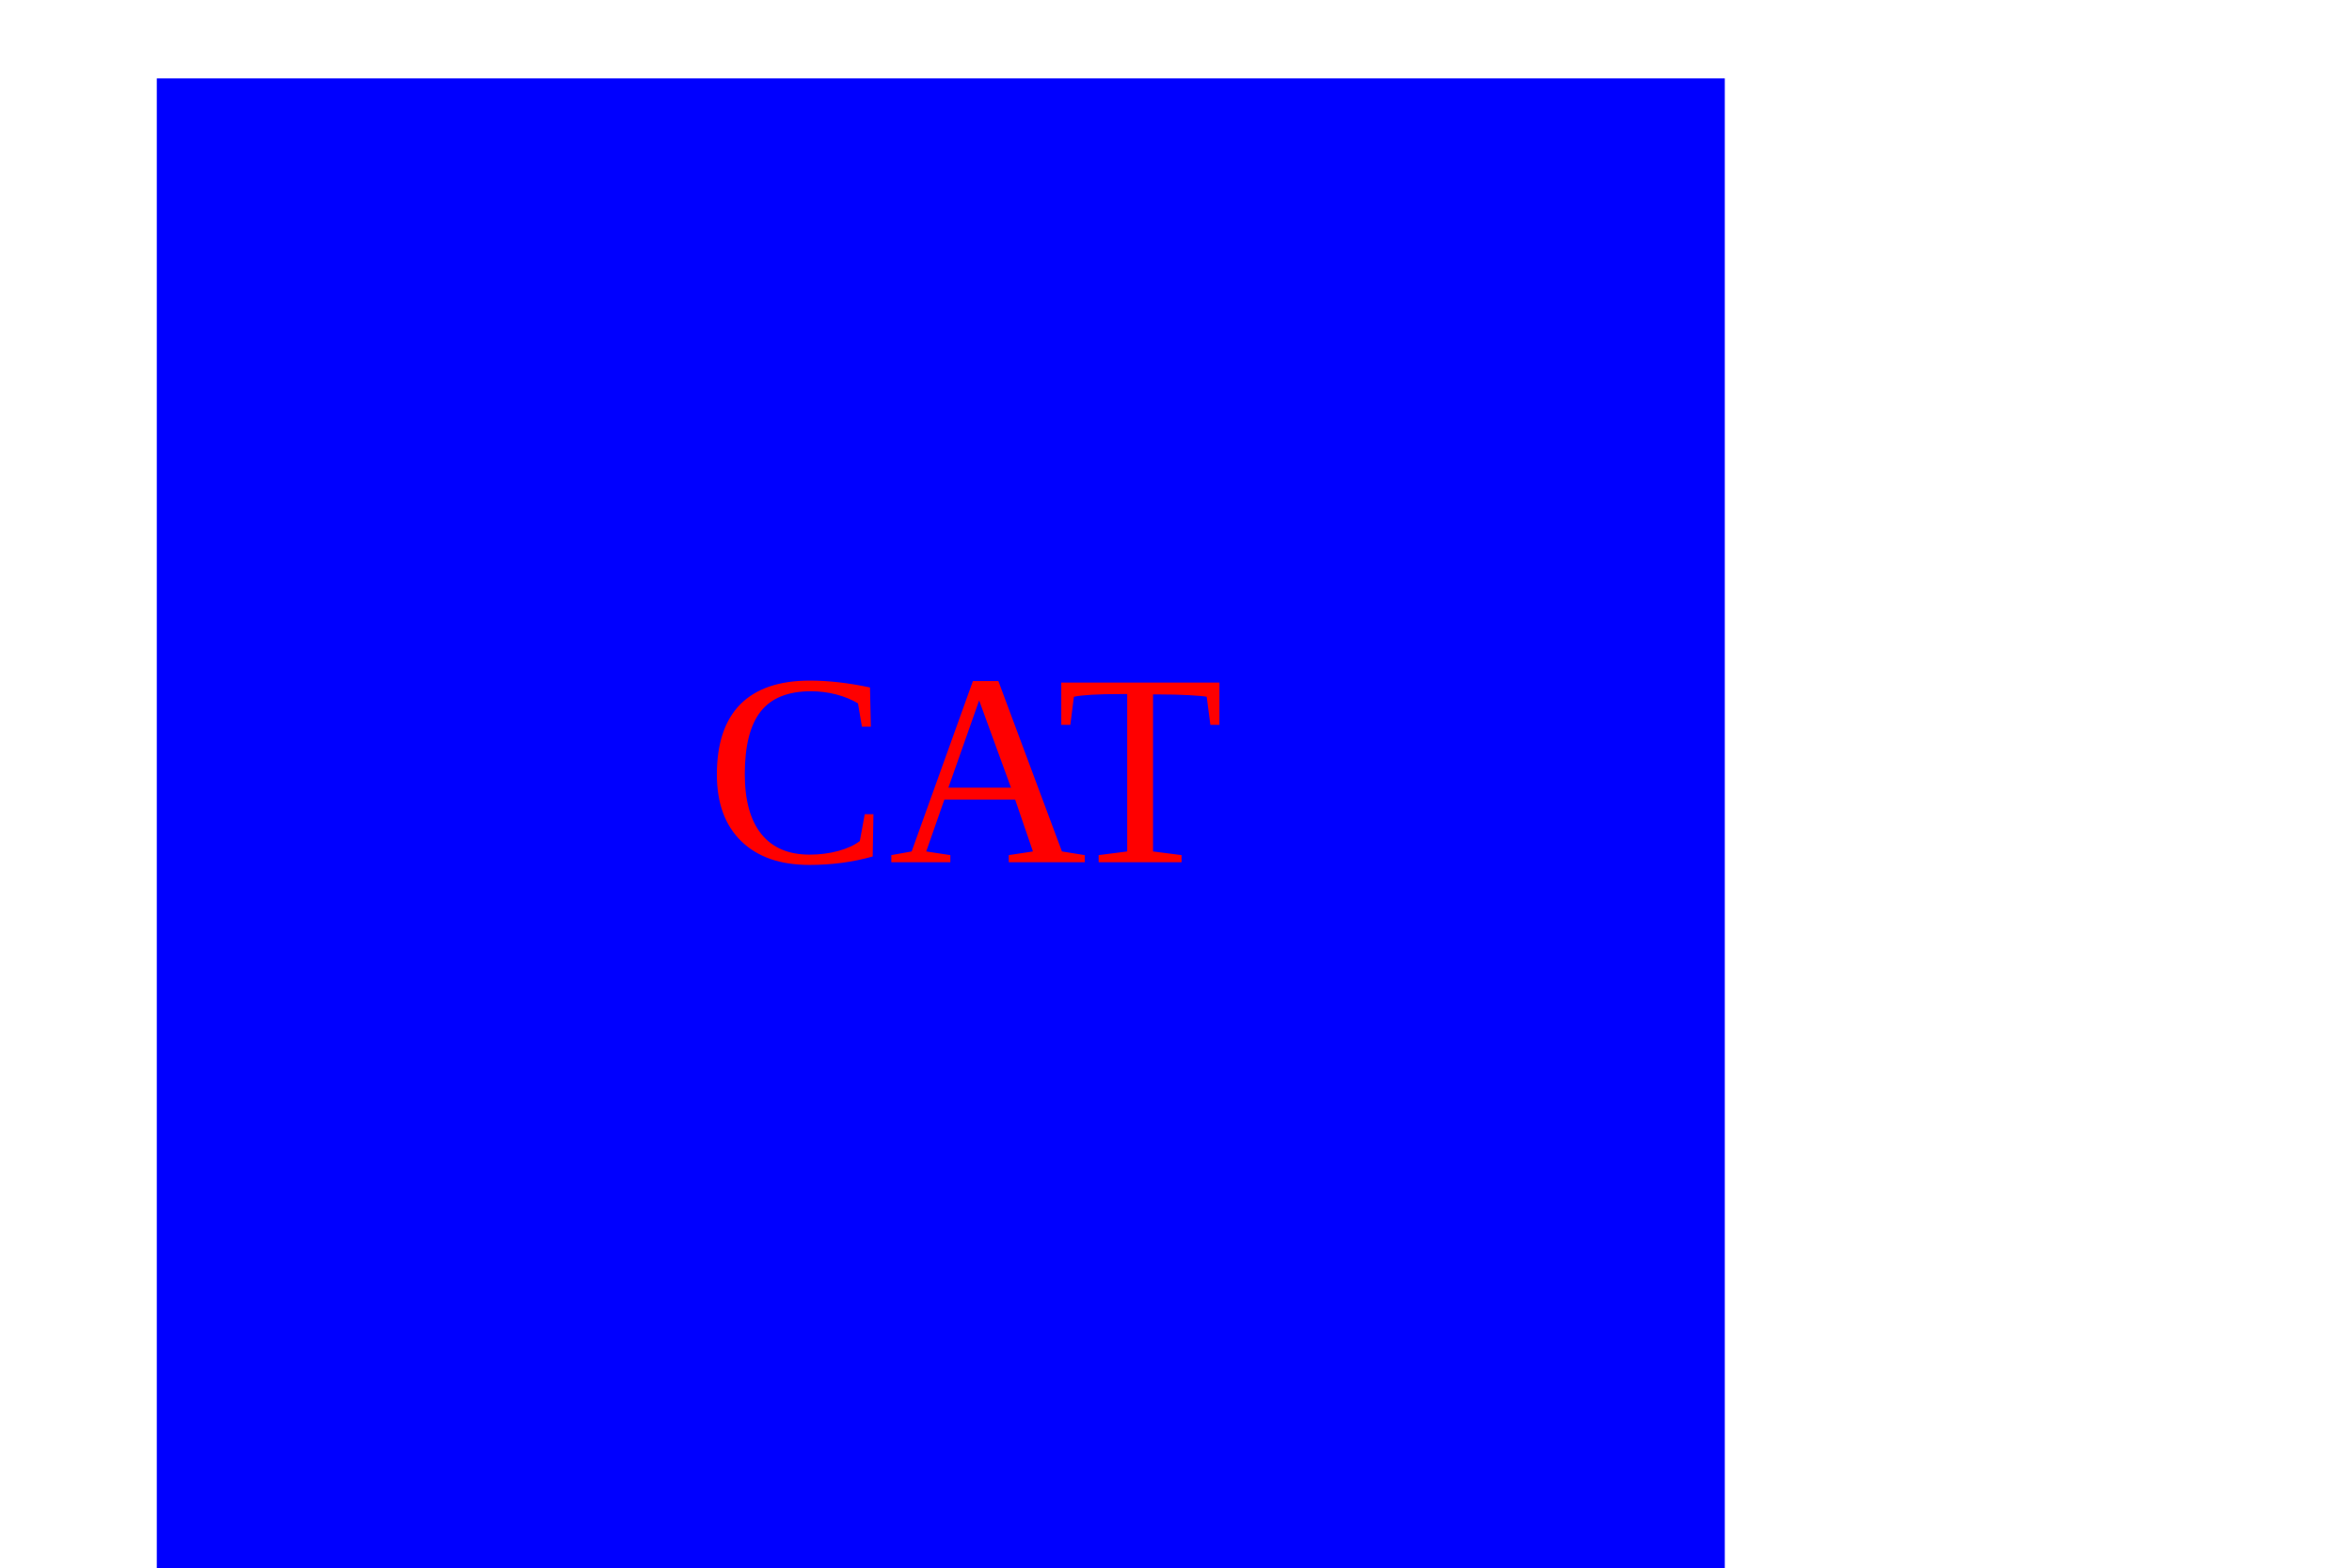
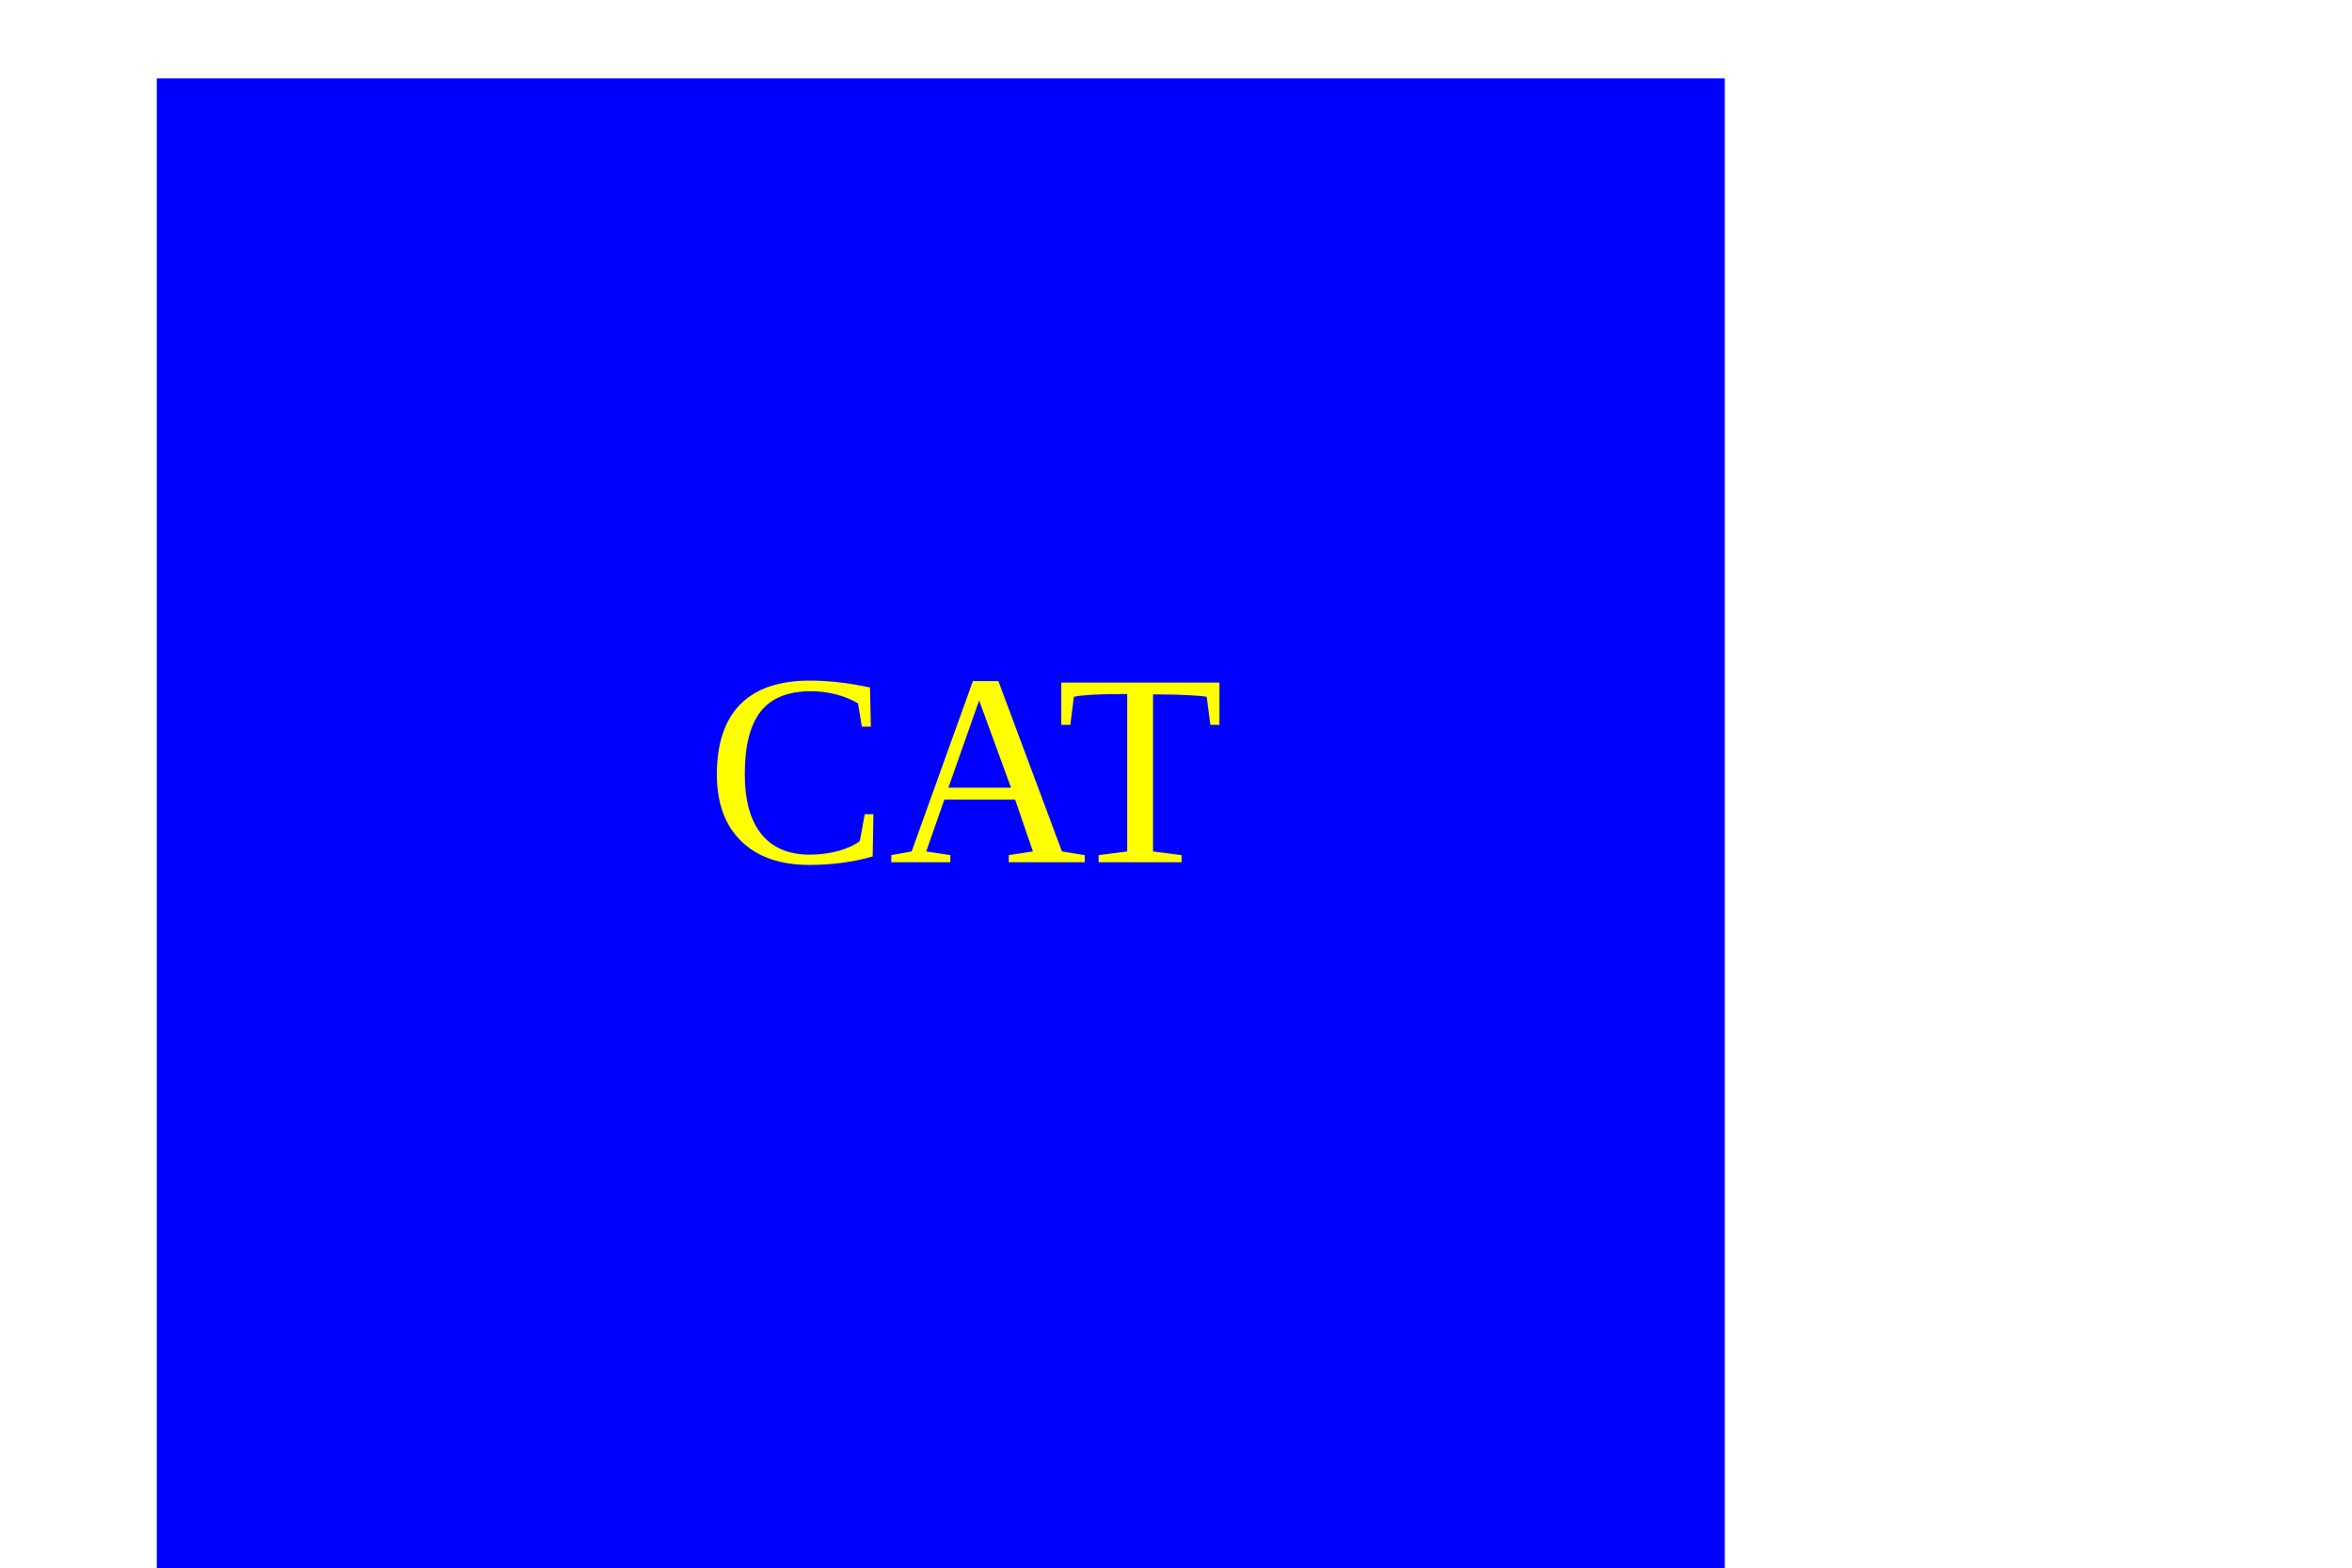
<svg xmlns="http://www.w3.org/2000/svg" width="300" height="200">
  <g>
    <rect width="200" height="200" x="20" y="10" fill="blue" />
-     <text x="90" y="110" fill="red" font-size="35">
+     <text x="90" y="110" fill="yellow" font-size="35">
CAT 
</text>
  </g>
</svg>
